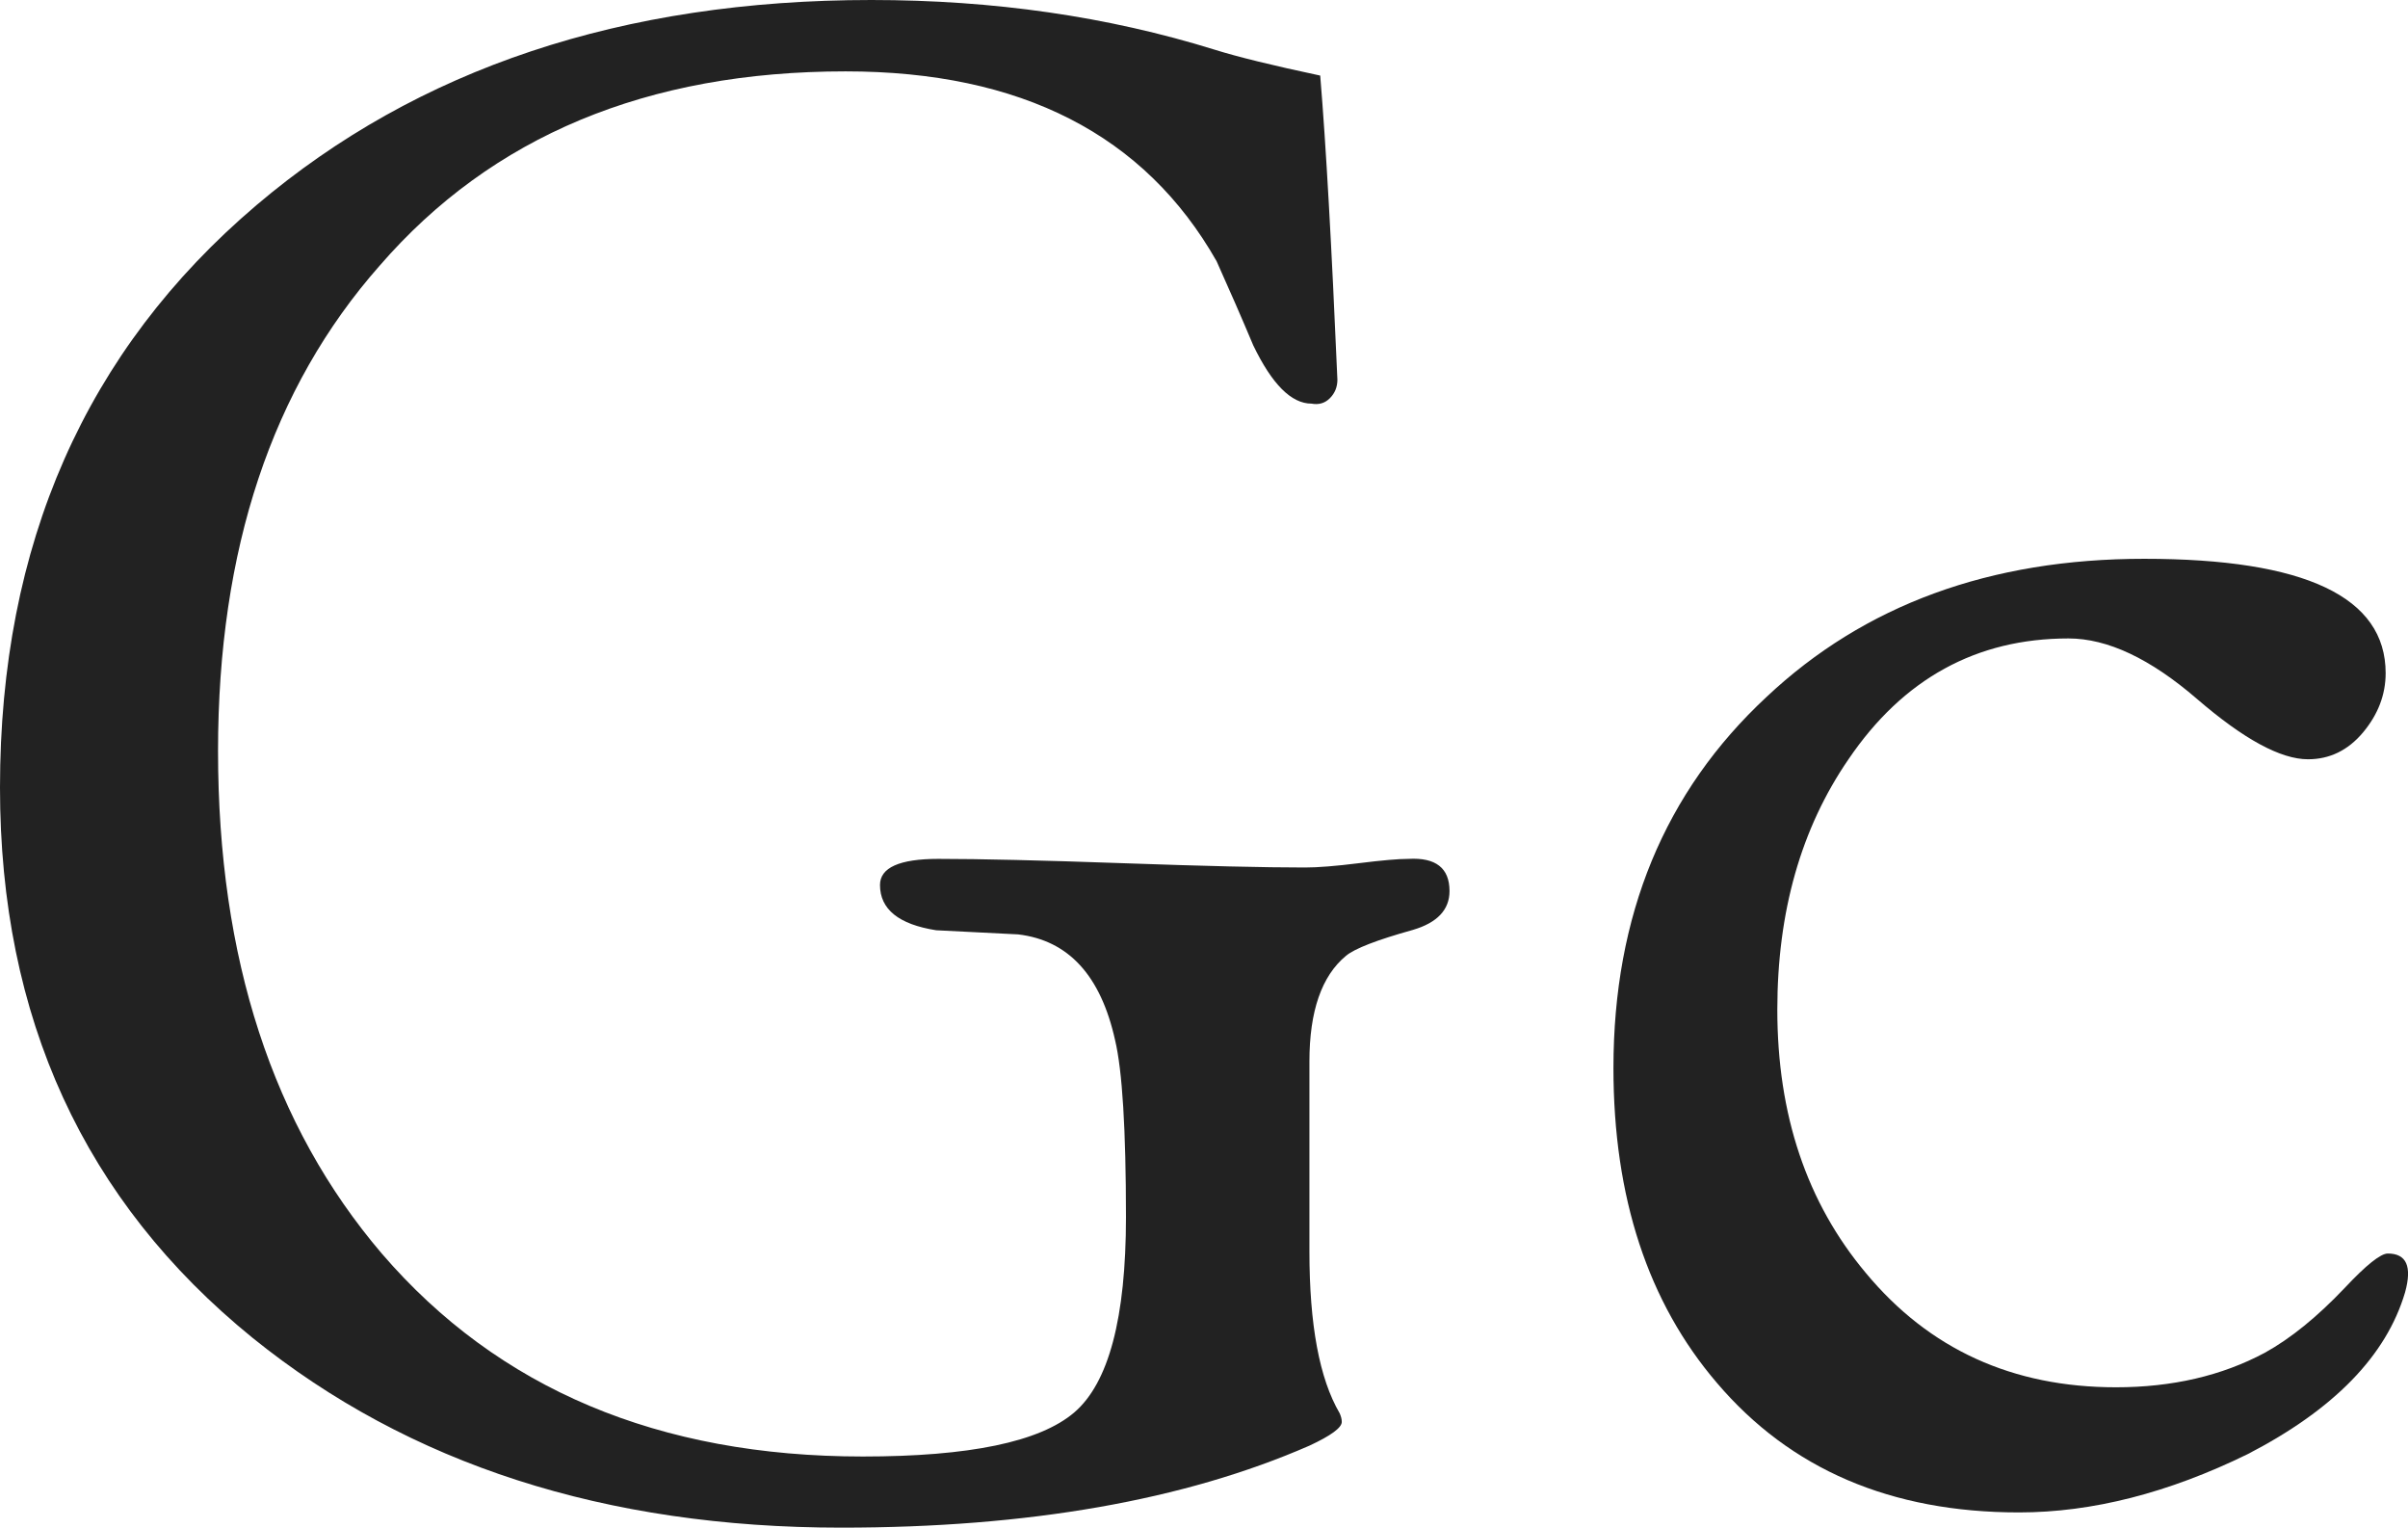
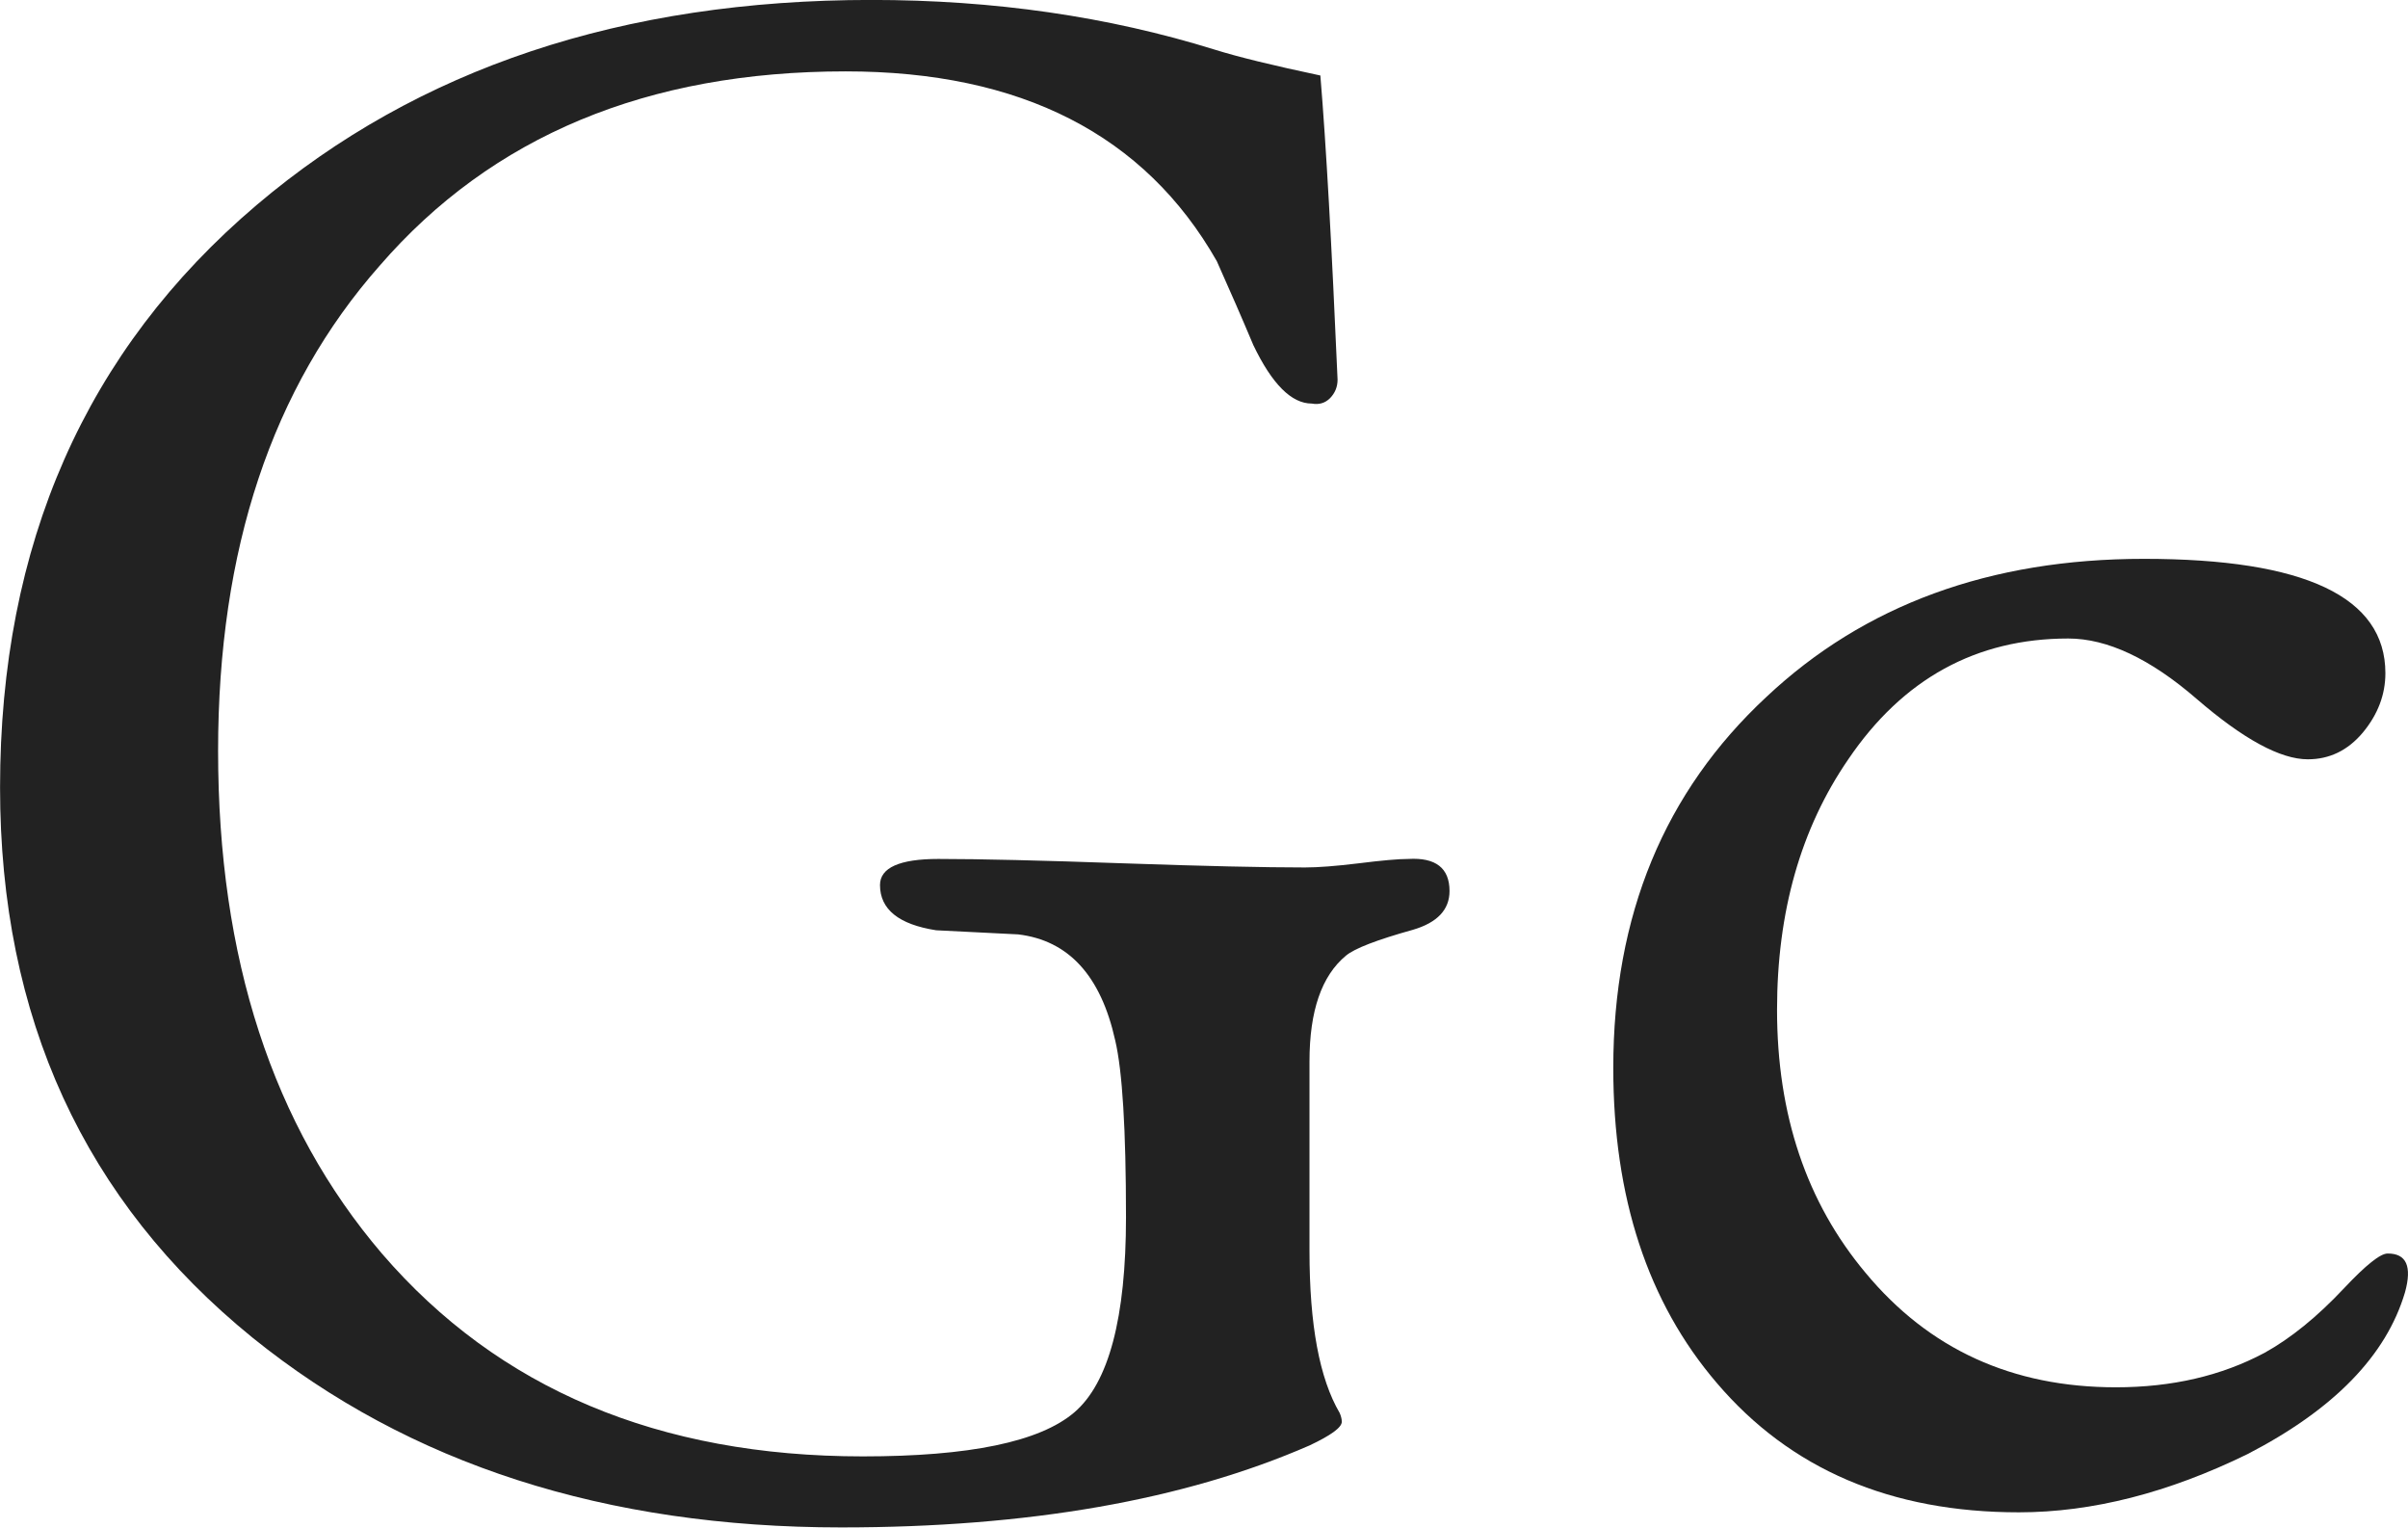
- <svg xmlns="http://www.w3.org/2000/svg" version="1.1" id="Layer_1" x="0px" y="0px" width="40.189px" height="25.488px" viewBox="0 0 40.189 25.488" enable-background="new 0 0 40.189 25.488" xml:space="preserve">
+ <svg xmlns="http://www.w3.org/2000/svg" version="1.1" id="Layer_1" x="0px" y="0px" width="40.996px" height="26px" viewBox="-0.403 -0.255 40.996 26" enable-background="new -0.403 -0.255 40.996 26" xml:space="preserve">
  <g>
-     <path fill="#222222" d="M24.192,14.868c0,0.312-0.204,0.528-0.611,0.648c-0.602,0.168-0.973,0.312-1.116,0.432   c-0.407,0.336-0.611,0.924-0.611,1.764v3.168c0,1.227,0.167,2.124,0.504,2.7c0.022,0.049,0.036,0.097,0.036,0.146   c0,0.096-0.181,0.229-0.54,0.396c-2.088,0.912-4.691,1.368-7.812,1.368c-3.938,0-7.212-1.056-9.828-3.168   C1.404,20.04,0,16.98,0,13.141C0,9.085,1.428,5.844,4.284,3.42C6.972,1.141,10.392,0,14.544,0c2.04,0,3.948,0.276,5.725,0.828   c0.383,0.12,0.973,0.265,1.765,0.433c0.096,1.151,0.191,2.846,0.287,5.075c0,0.121-0.042,0.225-0.126,0.309   s-0.187,0.112-0.306,0.09c-0.337,0-0.66-0.324-0.973-0.974c-0.191-0.454-0.396-0.924-0.611-1.402   c-1.2-2.111-3.265-3.168-6.192-3.168c-3.312,0-5.903,1.08-7.775,3.24c-1.8,2.038-2.699,4.738-2.699,8.1   c0,3.456,0.911,6.252,2.735,8.388c1.943,2.257,4.62,3.384,8.027,3.384c1.775,0,2.952-0.243,3.528-0.735   c0.575-0.492,0.863-1.578,0.863-3.258c0-1.466-0.061-2.448-0.181-2.952c-0.239-1.08-0.779-1.668-1.619-1.767   c-0.456-0.021-0.912-0.048-1.368-0.069c-0.625-0.098-0.937-0.35-0.937-0.756c0-0.288,0.324-0.435,0.973-0.435   c0.695,0,1.722,0.024,3.077,0.072s2.37,0.072,3.042,0.072c0.217,0,0.517-0.024,0.9-0.072c0.383-0.048,0.659-0.072,0.827-0.072   C23.963,14.305,24.192,14.484,24.192,14.868z" />
-     <path fill="#222222" d="M40.14,21.564c-0.312,1.057-1.188,1.956-2.628,2.7c-1.32,0.646-2.593,0.972-3.816,0.972   c-2.136,0-3.815-0.72-5.04-2.16c-1.151-1.344-1.728-3.096-1.728-5.256c0-2.544,0.852-4.608,2.556-6.192   c1.633-1.535,3.73-2.304,6.301-2.304c2.688,0,4.031,0.637,4.031,1.908c0,0.358-0.126,0.688-0.378,0.99   c-0.252,0.3-0.559,0.447-0.918,0.447c-0.456,0-1.074-0.335-1.854-1.008c-0.779-0.672-1.494-1.008-2.143-1.008   c-1.536,0-2.76,0.672-3.672,2.016c-0.792,1.152-1.188,2.545-1.188,4.179c0,1.752,0.491,3.216,1.477,4.392   c1.056,1.272,2.447,1.908,4.176,1.908c0.937,0,1.765-0.192,2.483-0.576c0.433-0.239,0.876-0.6,1.332-1.08   c0.36-0.384,0.601-0.576,0.721-0.576C40.164,20.916,40.26,21.132,40.14,21.564z" />
+     <path fill="#222222" d="M24.275,14.911c0,0.318-0.208,0.538-0.624,0.66c-0.613,0.171-0.992,0.317-1.138,0.439   c-0.416,0.343-0.622,0.943-0.622,1.8v3.23c0,1.253,0.169,2.167,0.514,2.755c0.021,0.05,0.036,0.1,0.036,0.15   c0,0.097-0.187,0.232-0.55,0.403c-2.131,0.93-4.786,1.395-7.97,1.395c-4.017,0-7.357-1.076-10.025-3.23   c-2.866-2.328-4.298-5.449-4.298-9.364c0-4.139,1.458-7.445,4.371-9.917c2.742-2.325,6.23-3.488,10.466-3.488   c2.08,0,4.026,0.281,5.84,0.845c0.392,0.123,0.992,0.27,1.801,0.441c0.098,1.174,0.194,2.903,0.293,5.176   c0,0.124-0.043,0.229-0.128,0.316c-0.087,0.087-0.192,0.114-0.311,0.092c-0.346,0-0.676-0.331-0.995-0.995   c-0.194-0.461-0.404-0.942-0.622-1.429C19.087,2.038,16.98,0.96,13.994,0.96c-3.378,0-6.021,1.101-7.931,3.305   C4.228,6.343,3.31,9.097,3.31,12.527c0,3.525,0.929,6.379,2.79,8.556c1.983,2.303,4.713,3.451,8.188,3.451   c1.809,0,3.011-0.247,3.599-0.749c0.586-0.501,0.88-1.608,0.88-3.322c0-1.496-0.062-2.496-0.184-3.011   c-0.245-1.103-0.796-1.701-1.652-1.803c-0.465-0.021-0.93-0.049-1.396-0.07c-0.637-0.099-0.956-0.356-0.956-0.77   c0-0.294,0.332-0.444,0.992-0.444c0.71,0,1.756,0.025,3.139,0.074c1.382,0.048,2.416,0.071,3.103,0.071   c0.222,0,0.526-0.023,0.919-0.071c0.391-0.049,0.672-0.074,0.843-0.074C24.04,14.338,24.275,14.52,24.275,14.911z" />
+     <path fill="#222222" d="M40.542,21.741c-0.319,1.078-1.212,1.995-2.681,2.754c-1.348,0.659-2.645,0.991-3.894,0.991   c-2.178,0-3.892-0.734-5.142-2.202c-1.174-1.371-1.762-3.157-1.762-5.362c0-2.596,0.869-4.699,2.607-6.315   c1.665-1.565,3.805-2.35,6.427-2.35c2.742,0,4.111,0.649,4.111,1.946c0,0.364-0.127,0.701-0.384,1.011   c-0.257,0.306-0.57,0.455-0.937,0.455c-0.465,0-1.096-0.341-1.892-1.028c-0.793-0.686-1.523-1.028-2.186-1.028   c-1.567,0-2.816,0.686-3.745,2.056c-0.809,1.176-1.213,2.597-1.213,4.264c0,1.786,0.502,3.279,1.509,4.479   c1.077,1.297,2.495,1.946,4.26,1.946c0.955,0,1.798-0.196,2.531-0.587c0.441-0.244,0.895-0.61,1.358-1.104   c0.368-0.391,0.613-0.586,0.737-0.586C40.566,21.079,40.664,21.299,40.542,21.741z" />
  </g>
</svg>
